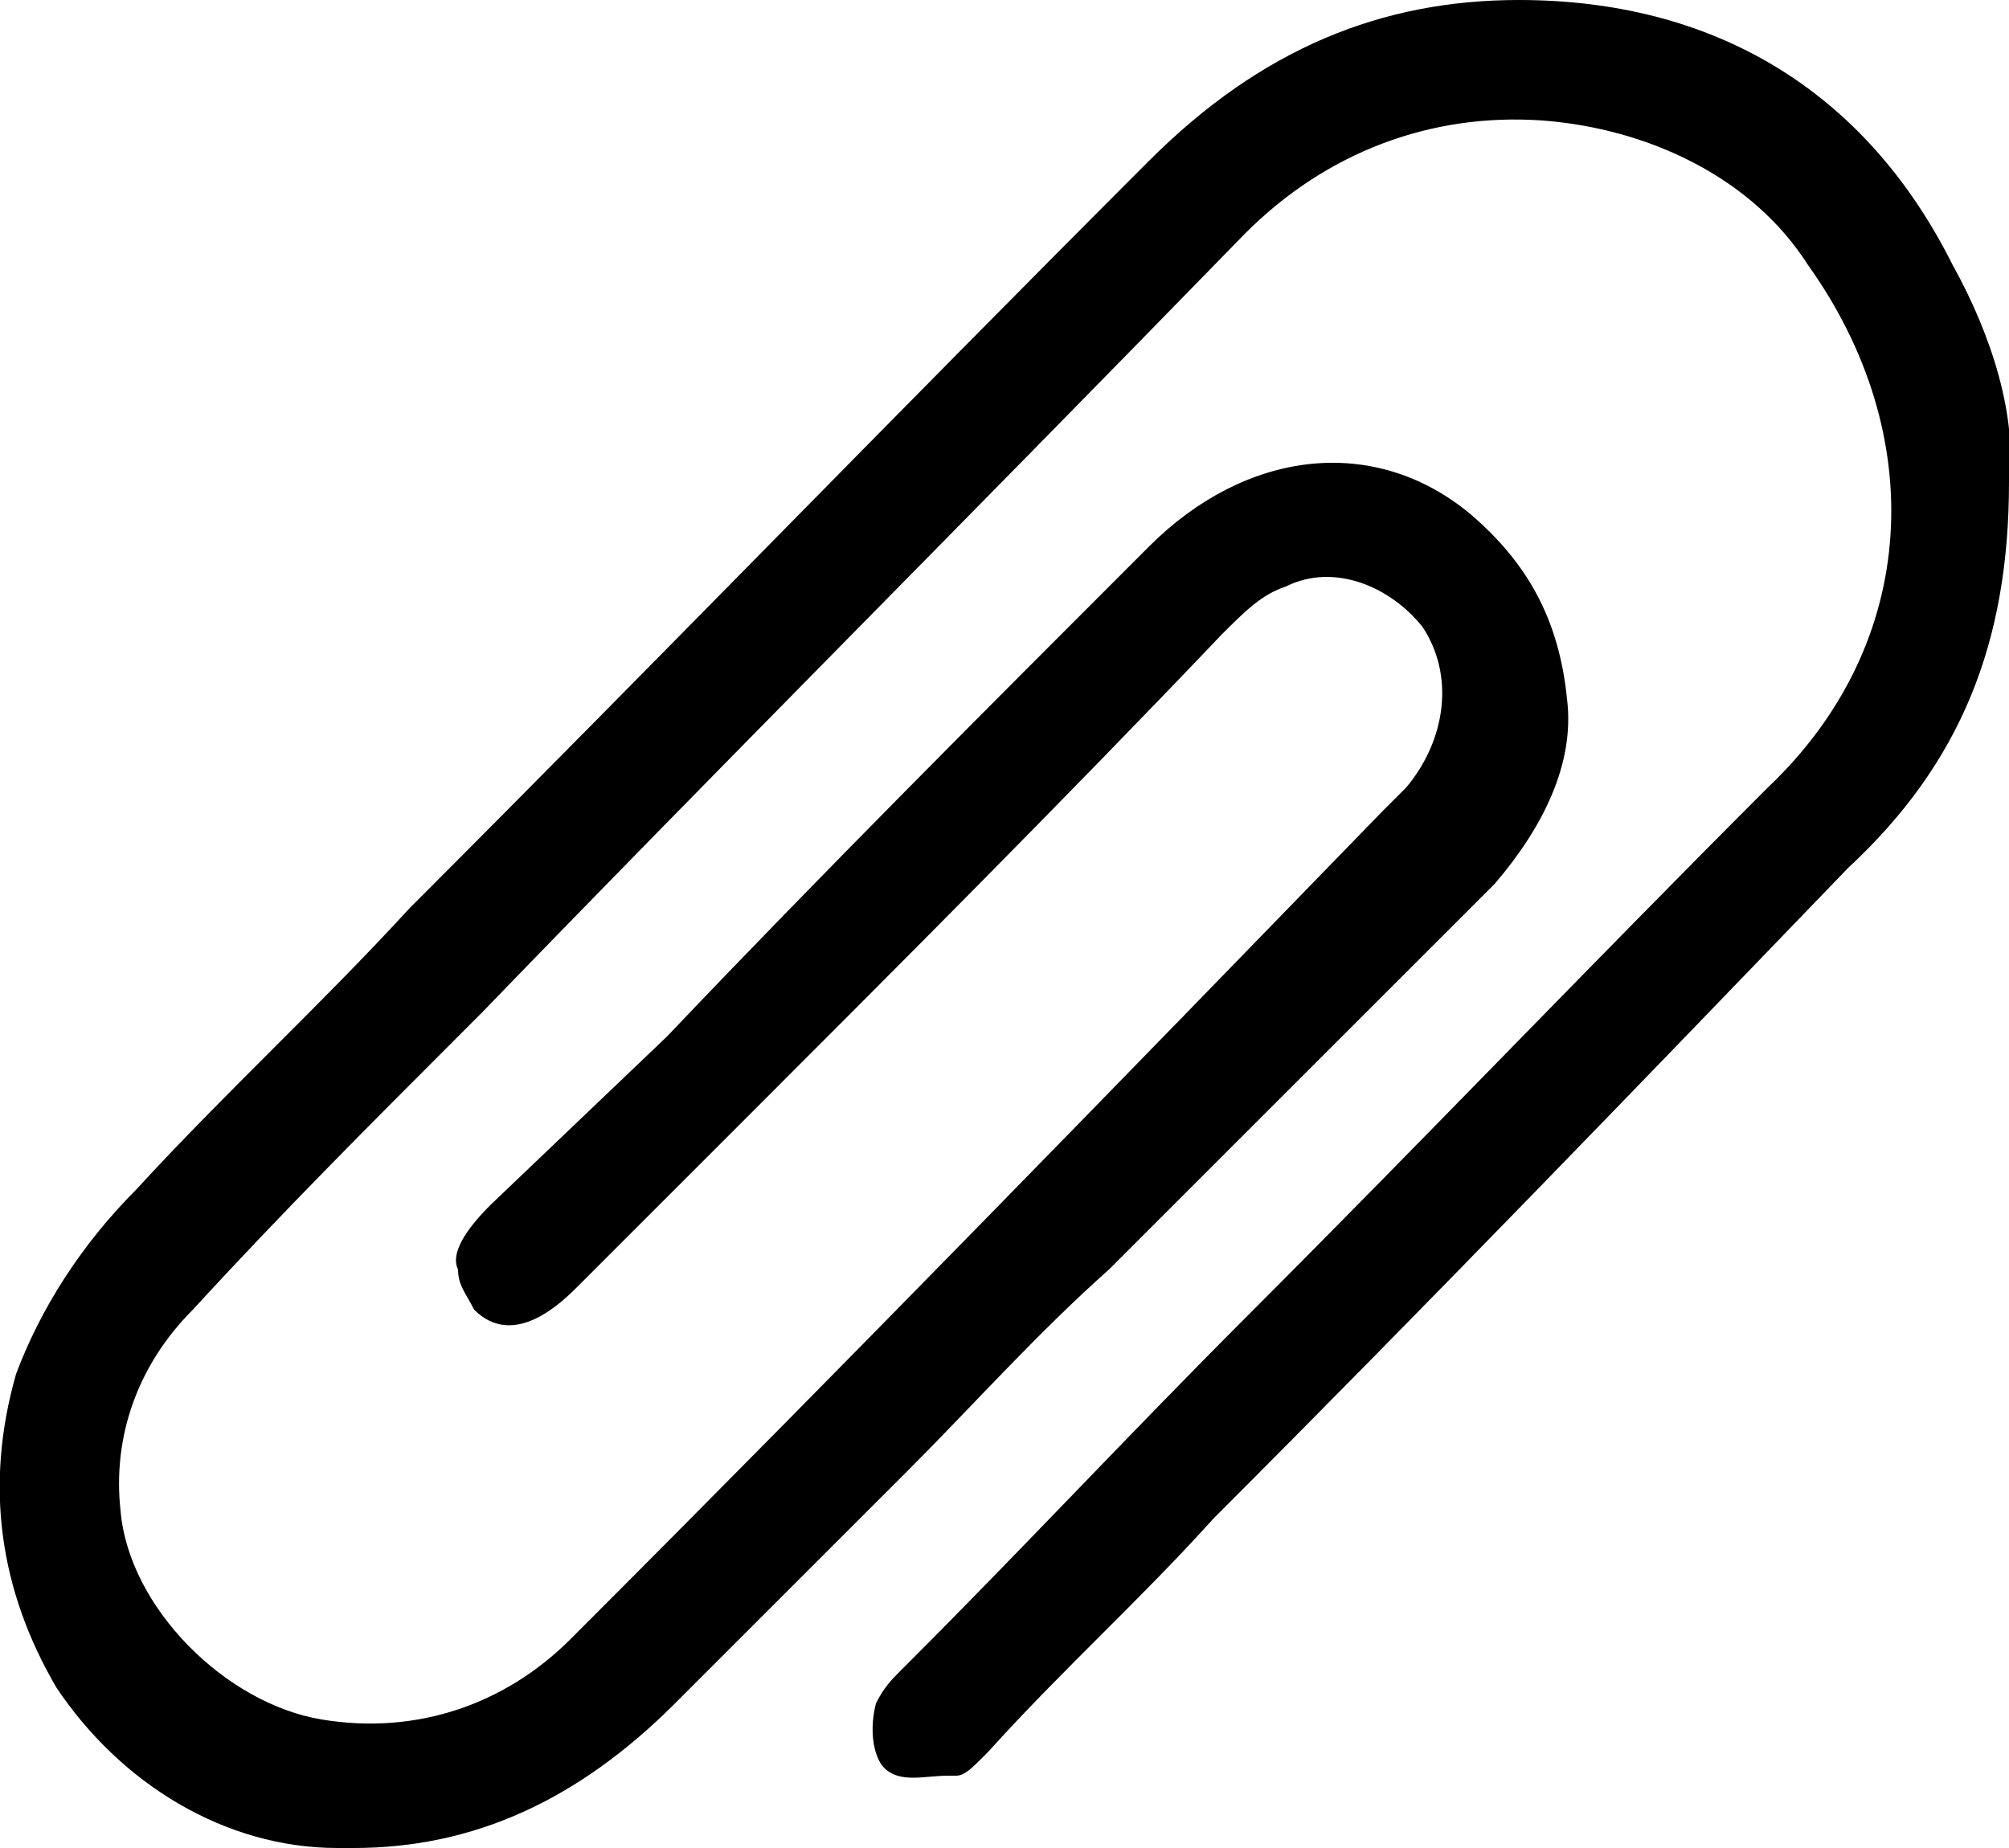
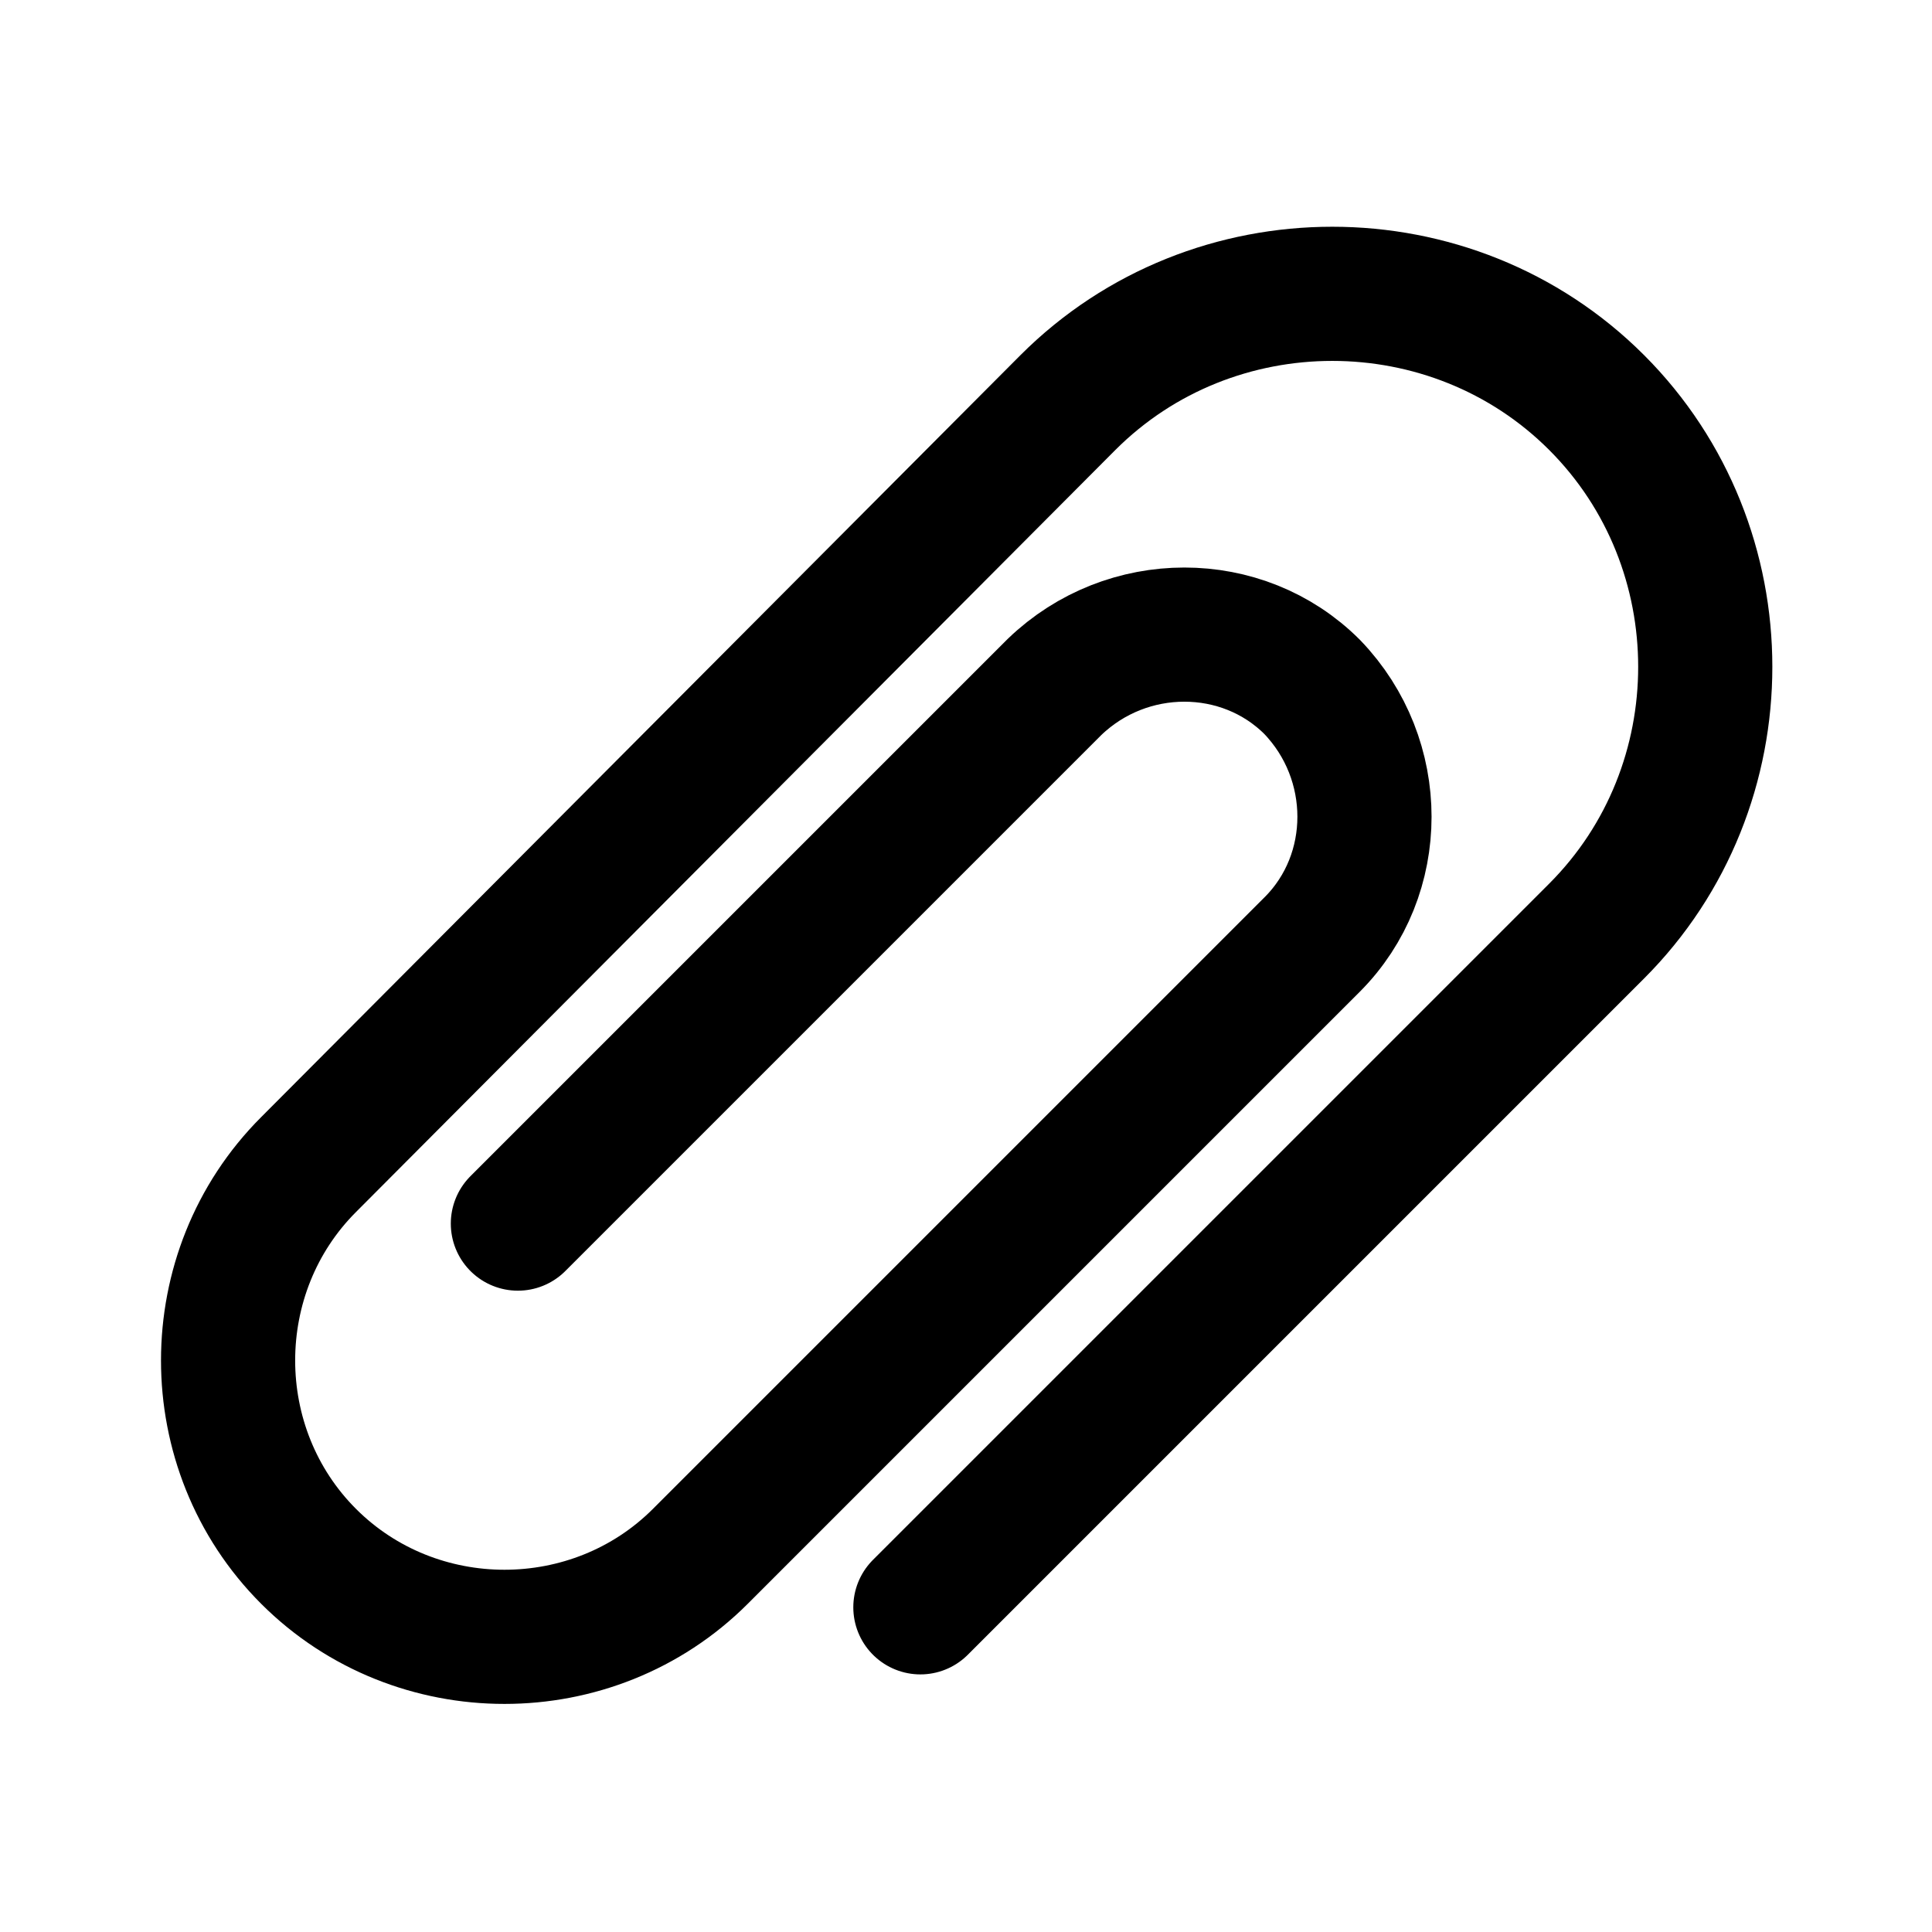
- <svg xmlns="http://www.w3.org/2000/svg" version="1.1" id="icon-paper-clip" x="0px" y="0px" width="25px" height="23px" viewBox="0 0 25 23" style="enable-background:new 0 0 25 23;" xml:space="preserve">
-   <path class="fill-neutral" d="M24.3,3.3c-1.1-2.2-3-3.3-5.4-3.3c-1.7,0-3.2,0.6-4.6,2c-3.1,3.1-6.2,6.3-9.2,9.3  c-1.1,1.2-2.3,2.3-3.4,3.5c-0.7,0.7-1.2,1.5-1.5,2.3C-0.2,18.5,0,19.8,0.7,21c0.8,1.2,2.1,2,3.5,2c0.1,0,0.1,0,0.2,0  c1.5,0,2.8-0.6,4-1.8c1-1,1.9-1.9,2.9-2.9c0.8-0.8,1.6-1.7,2.5-2.5c0.5-0.5,1-1,1.5-1.5c1.1-1.1,2.2-2.2,3.3-3.3  c0.6-0.7,1-1.5,0.9-2.3C19.4,7.7,19,7,18.3,6.4c-1.2-1-2.8-0.8-4,0.4c-2,2-4.1,4.1-6,6.1L6.1,15c-0.3,0.3-0.5,0.6-0.4,0.8  c0,0.2,0.1,0.3,0.2,0.5c0.5,0.5,1.1-0.1,1.3-0.3c0.6-0.6,1.3-1.3,1.9-1.9c2-2,4.1-4.1,6.1-6.2c0.3-0.3,0.5-0.5,0.8-0.6  c0.6-0.3,1.3,0,1.7,0.5c0.4,0.6,0.3,1.4-0.2,2l-0.3,0.3c-3.3,3.4-6.7,6.9-10.1,10.3c-0.8,0.8-1.9,1.2-3.1,1  c-1.2-0.2-2.4-1.4-2.5-2.6c-0.1-0.9,0.2-1.8,0.9-2.5c1.1-1.2,2.2-2.3,3.3-3.4L6,12.6c2.8-2.9,5.8-5.9,9.5-9.7c1-1,2.3-1.5,3.7-1.4  c1.3,0.1,2.6,0.7,3.3,1.8c1.5,2.1,1.4,4.7-0.5,6.5c-2.2,2.2-4.3,4.4-6.5,6.6c-1.4,1.4-2.8,2.9-4.2,4.3c0,0-0.1,0.1-0.1,0.1  c-0.1,0.1-0.2,0.2-0.3,0.4c-0.1,0.4,0,0.7,0.1,0.8c0.2,0.2,0.5,0.1,0.8,0.1l0.1,0c0.1,0,0.2-0.1,0.3-0.2c0,0,0,0,0.1-0.1  c0.9-1,1.9-1.9,2.8-2.9c2.6-2.6,5.3-5.4,7.9-8.1C24.4,9.5,25,8,25,6C25.1,5.2,24.8,4.2,24.3,3.3z" />
+ <svg xmlns="http://www.w3.org/2000/svg" version="1.1" id="icon-paper-clip" x="0px" y="0px" viewBox="0 0 72 72" style="enable-background:new 0 0 72 72;" xml:space="preserve">
+   <style type="text/css">
+ 	.st0{fill:none;stroke:#000000;stroke-width:5;stroke-linecap:round;stroke-miterlimit:10;}
+ </style>
+   <path class="st0" d="M34.3,59.9l25.2-25.2c5.4-5.4,5.4-14.3,0-19.7l0,0c-5.4-5.4-14.3-5.4-19.7,0L11.5,43.4c-4,4-4,10.6,0,14.6l0,0  c4,4,10.6,4,14.6,0l22.8-22.8c2.6-2.6,2.6-6.9,0-9.6l0,0c-2.6-2.6-6.9-2.6-9.6,0l-20,20" />
</svg>
